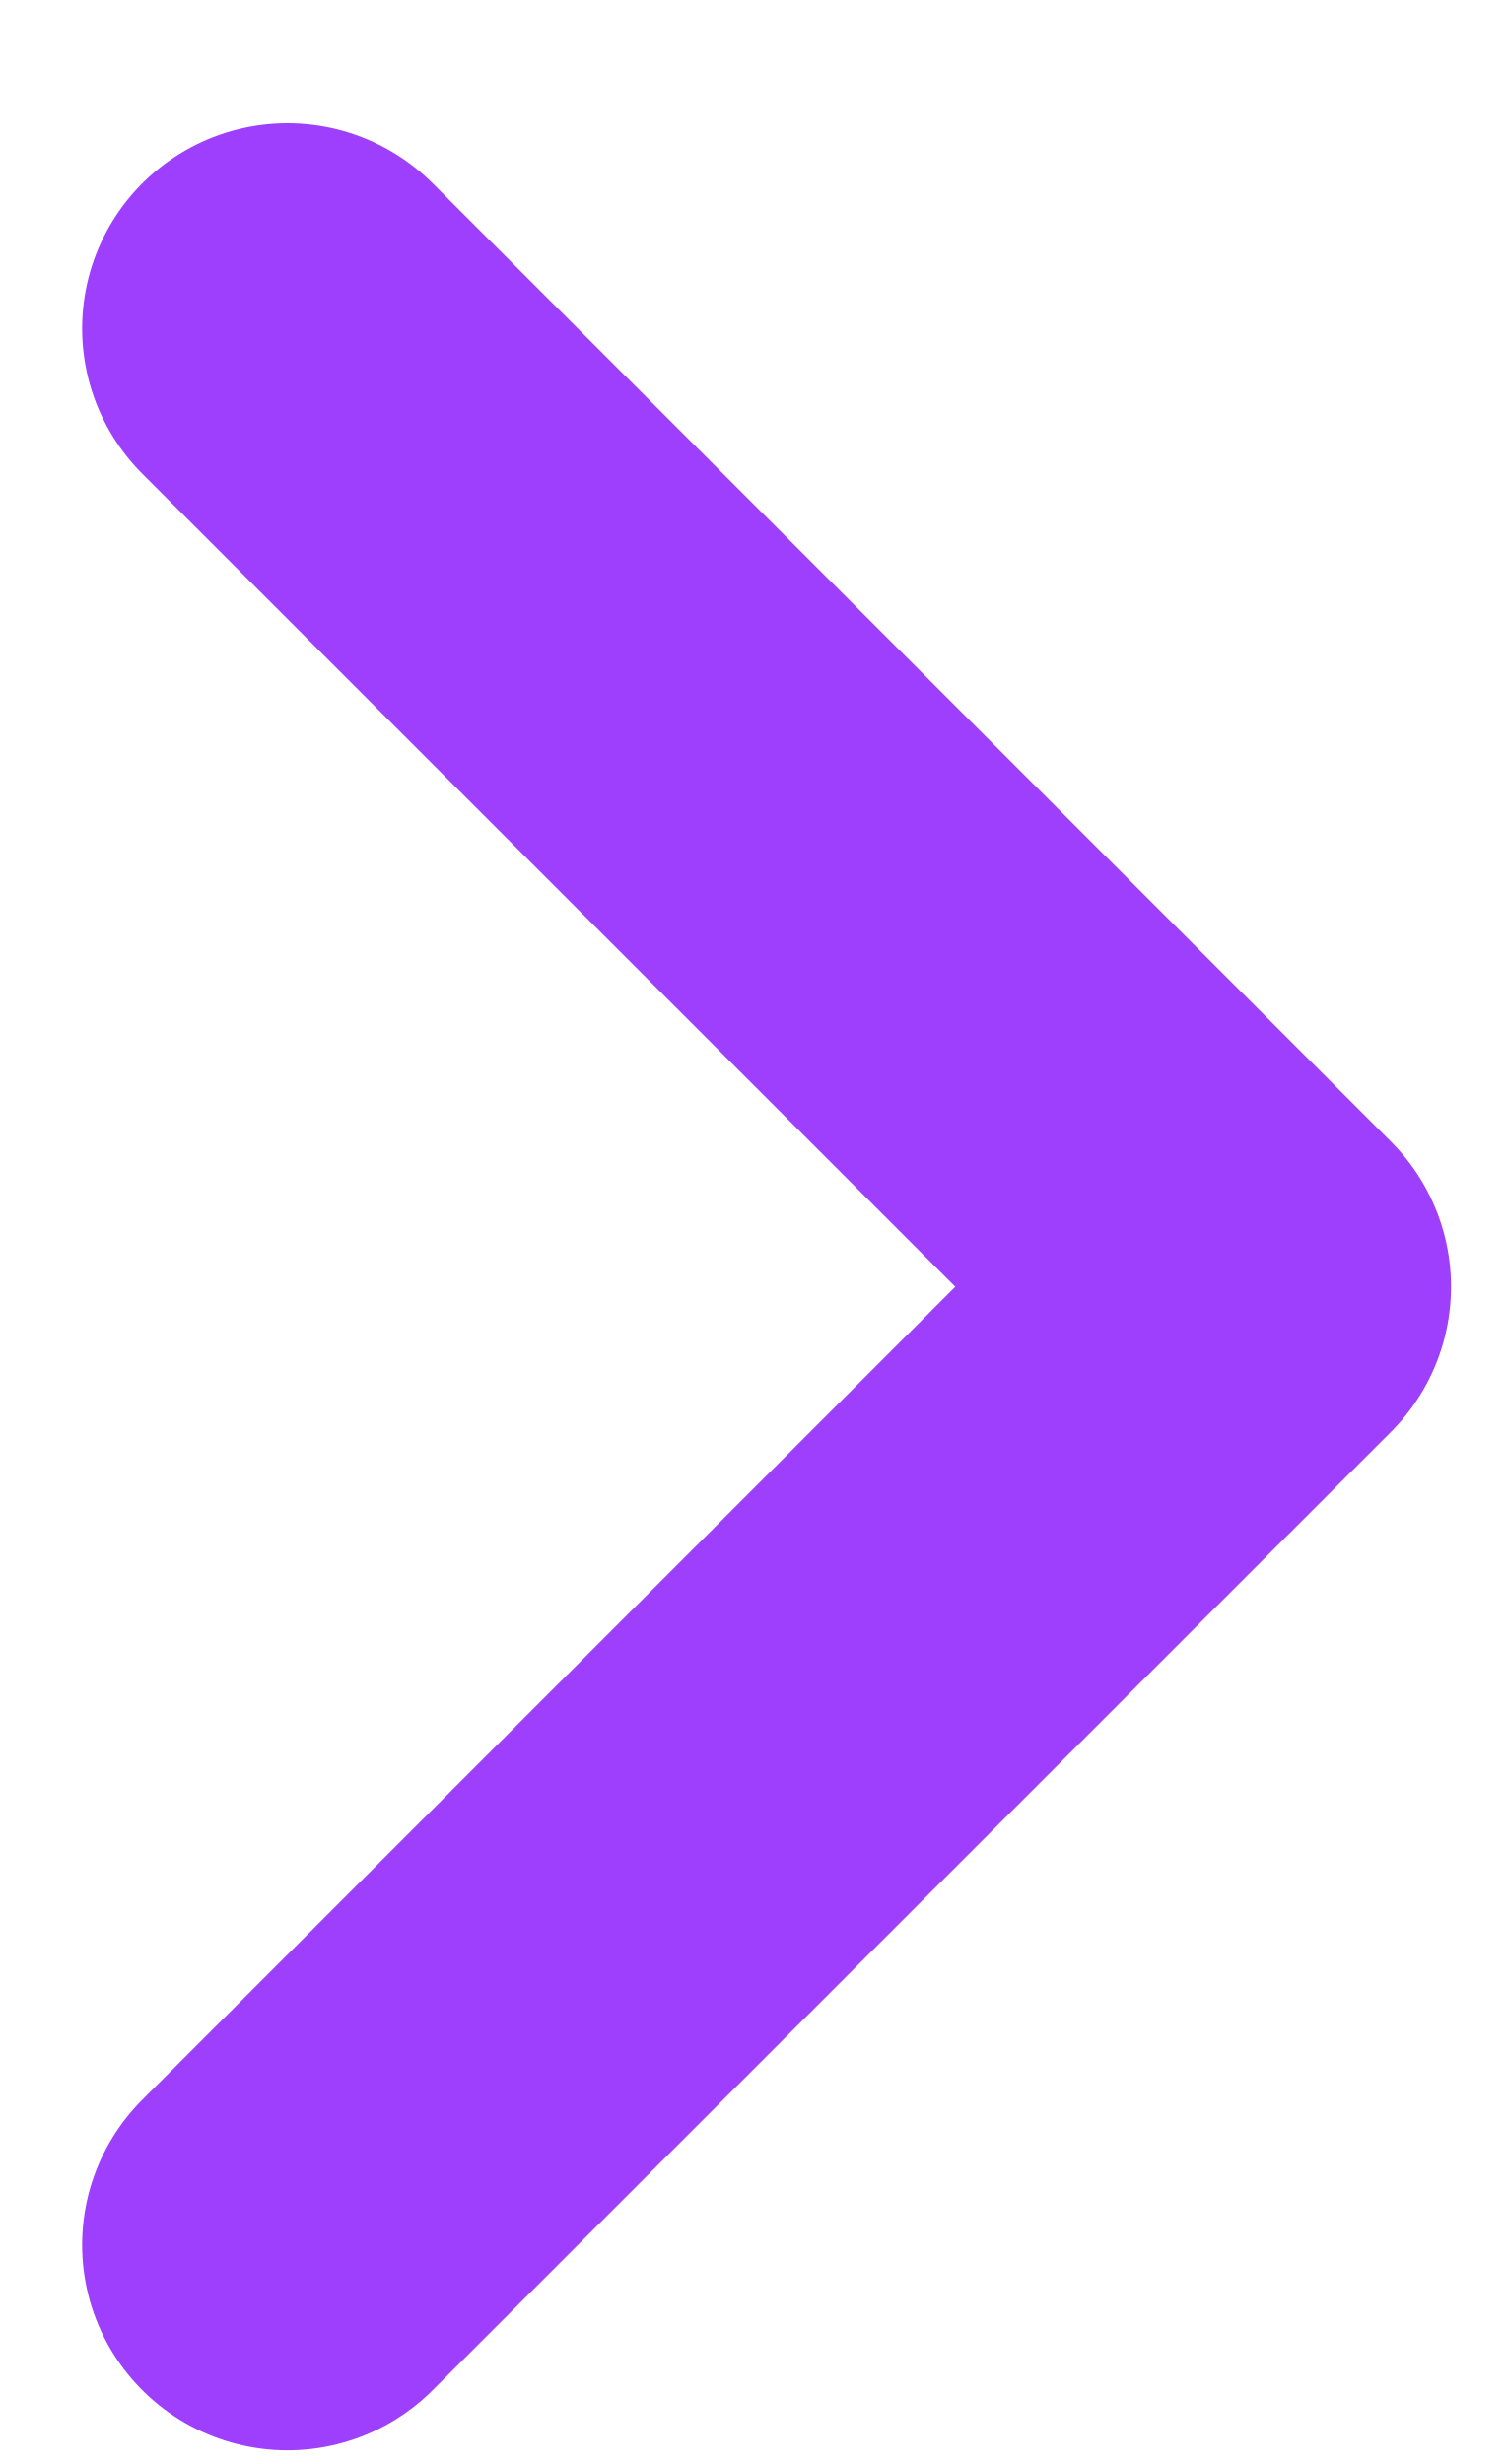
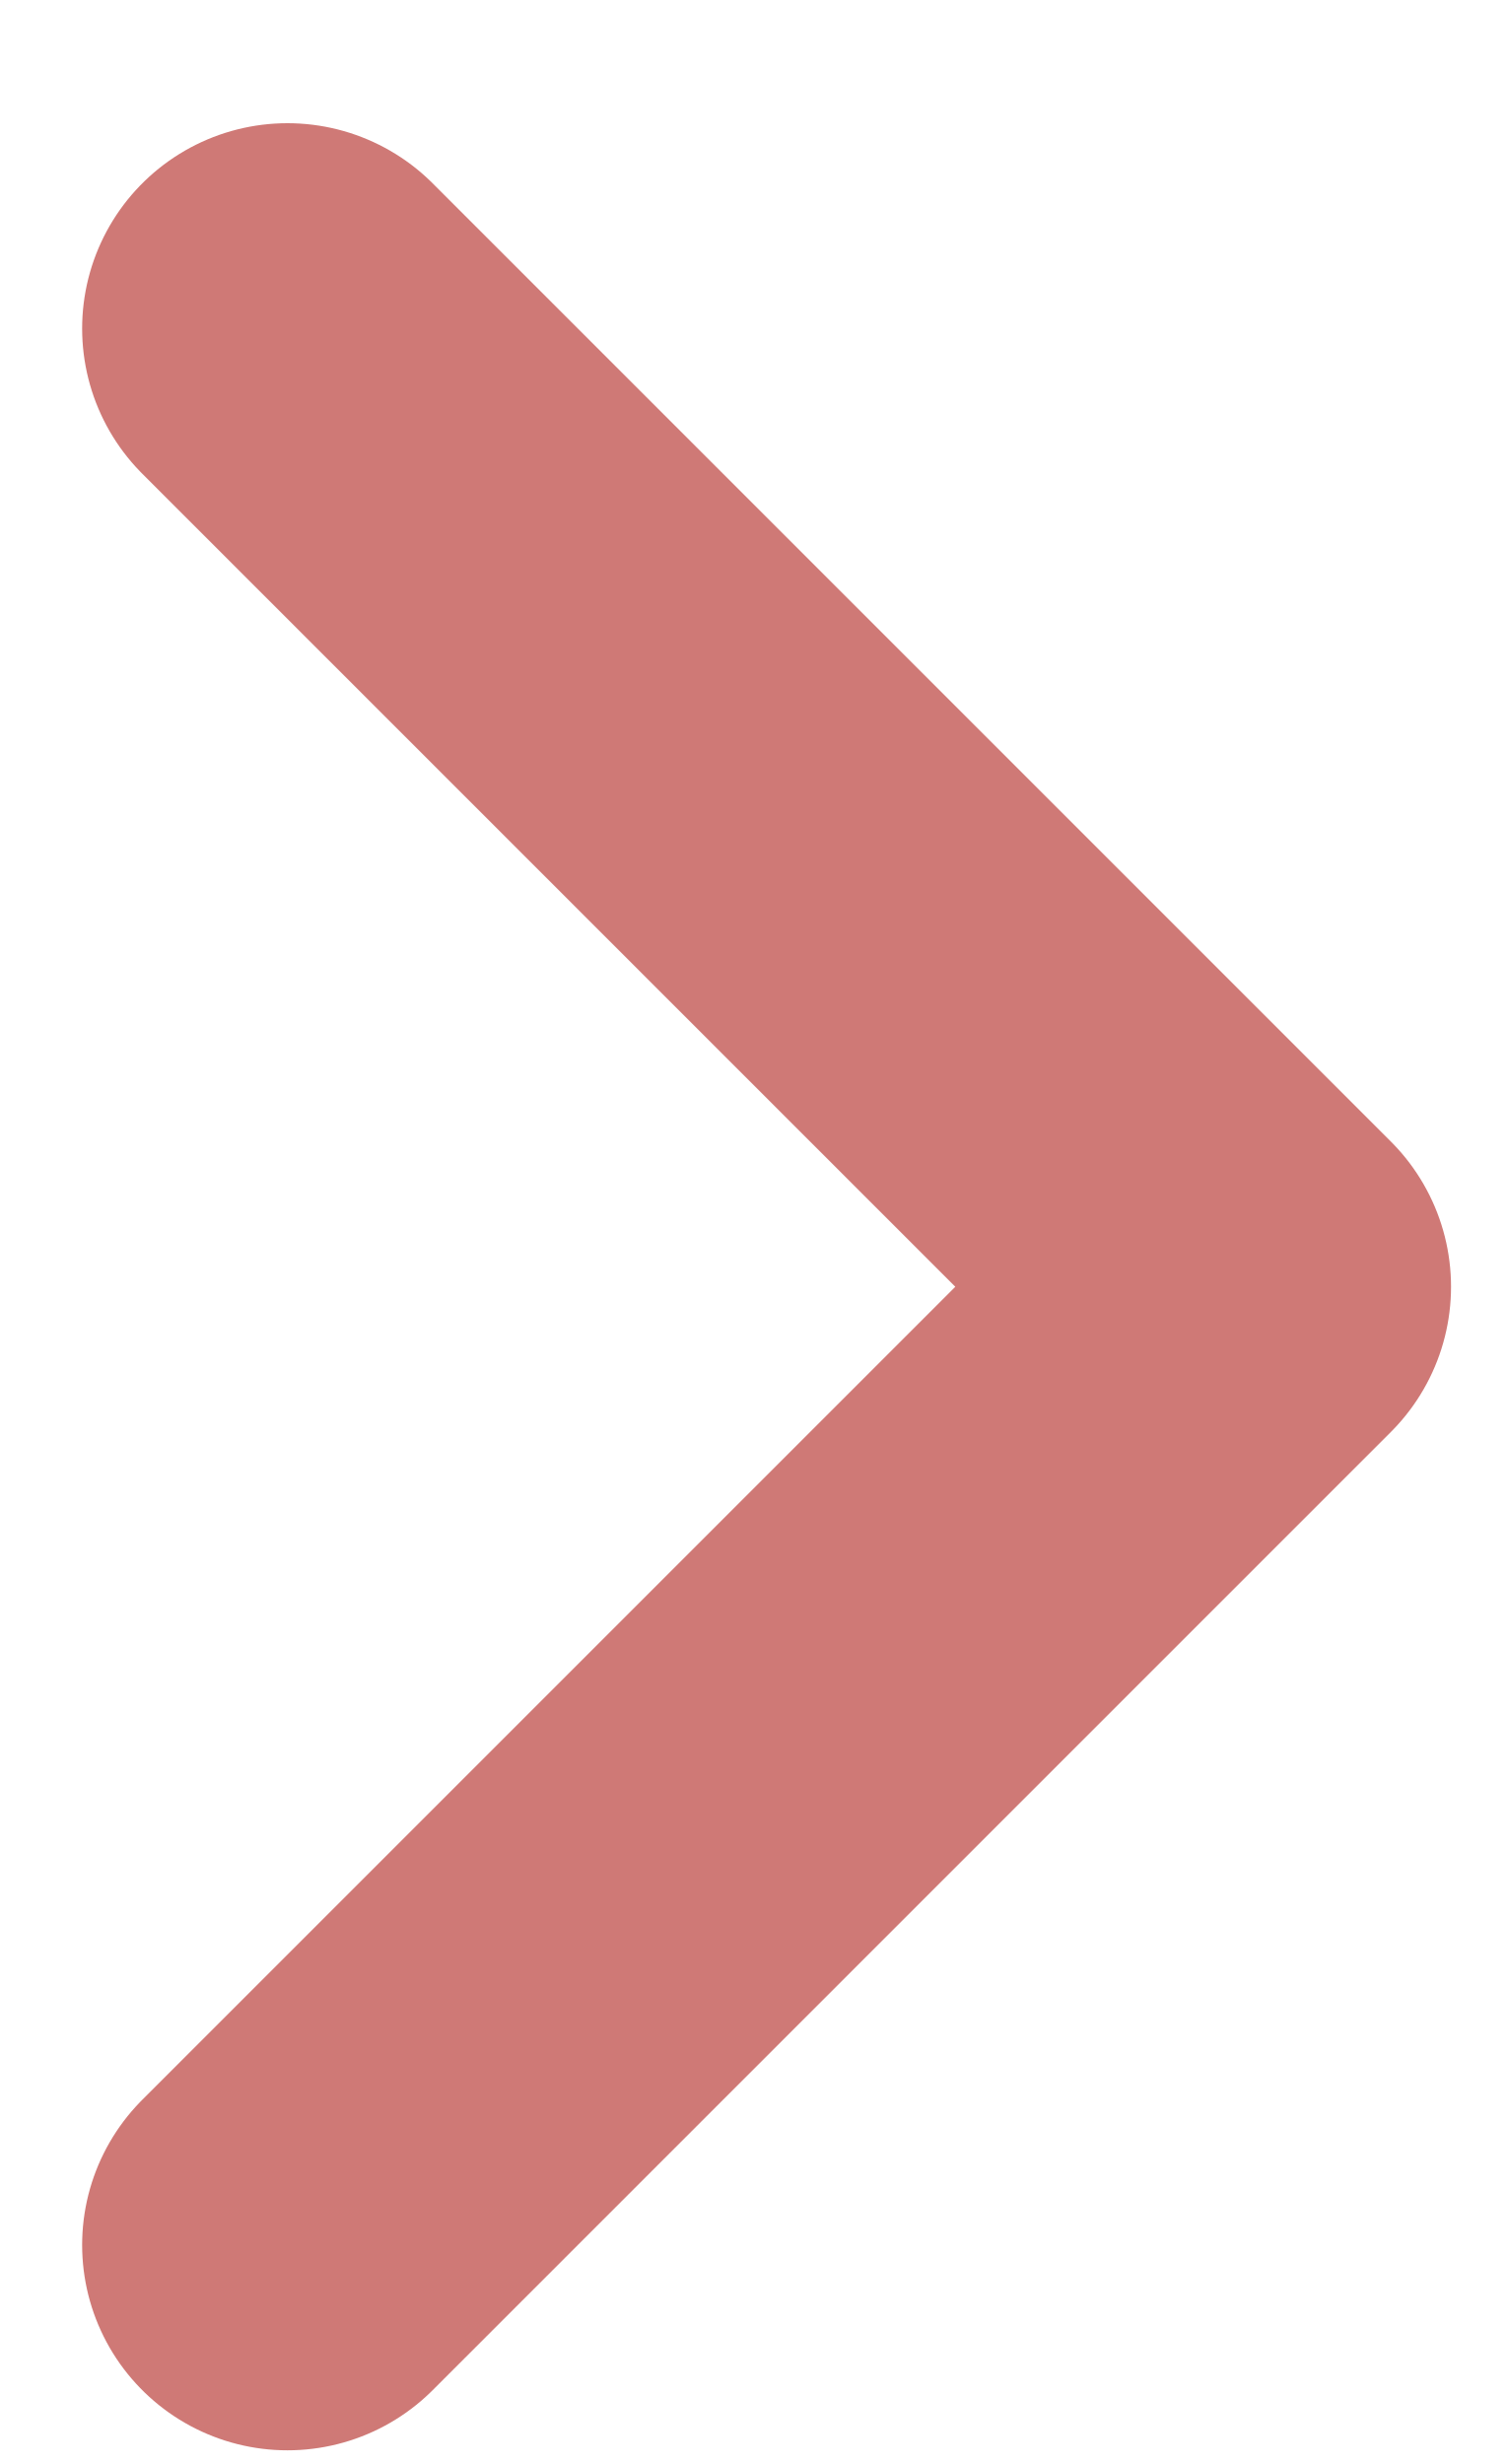
<svg xmlns="http://www.w3.org/2000/svg" version="1.1" id="Layer_1" x="0px" y="0px" viewBox="0 0 11 18" style="enable-background:new 0 0 11 18;" xml:space="preserve">
  <style type="text/css">
- 	.st0{fill:none;stroke:#9E3FFD;stroke-width:3;stroke-linecap:round;stroke-linejoin:round;}
+ 	.st0{fill:none;stroke:#CF7976;stroke-width:3;stroke-linecap:round;stroke-linejoin:round;}
</style>
  <path class="st0" d="M2.1,2.4l7,7l-7,7" />
</svg>
